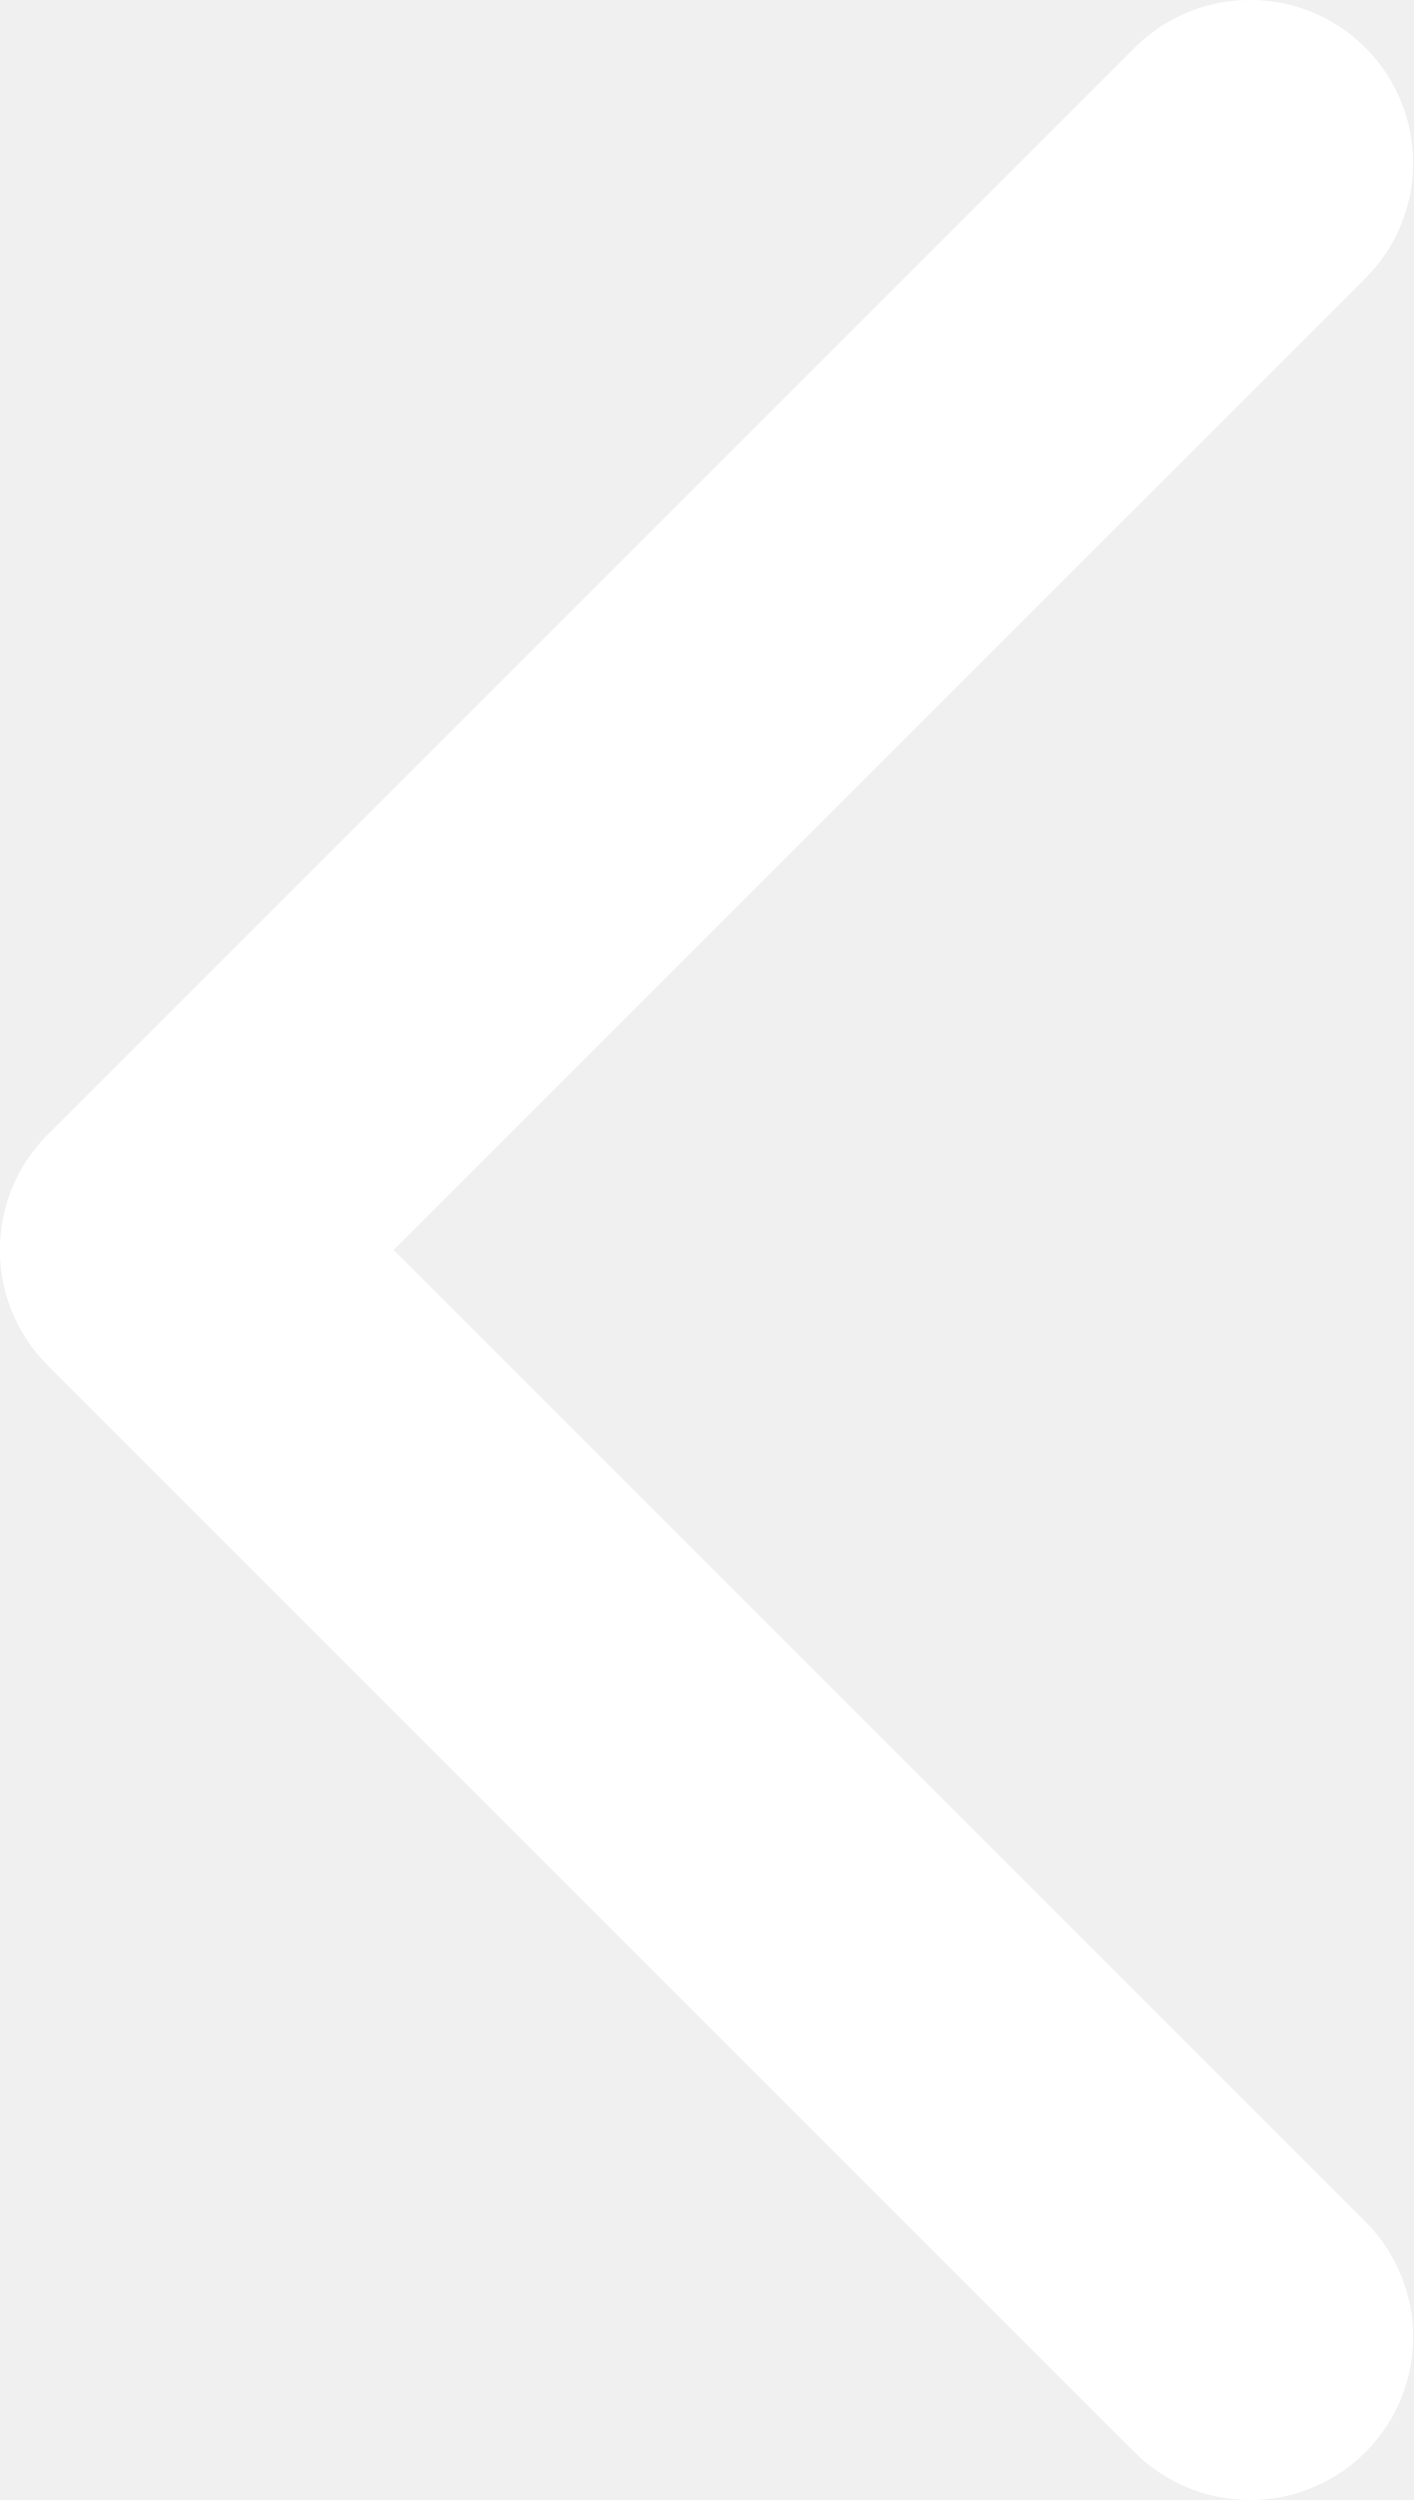
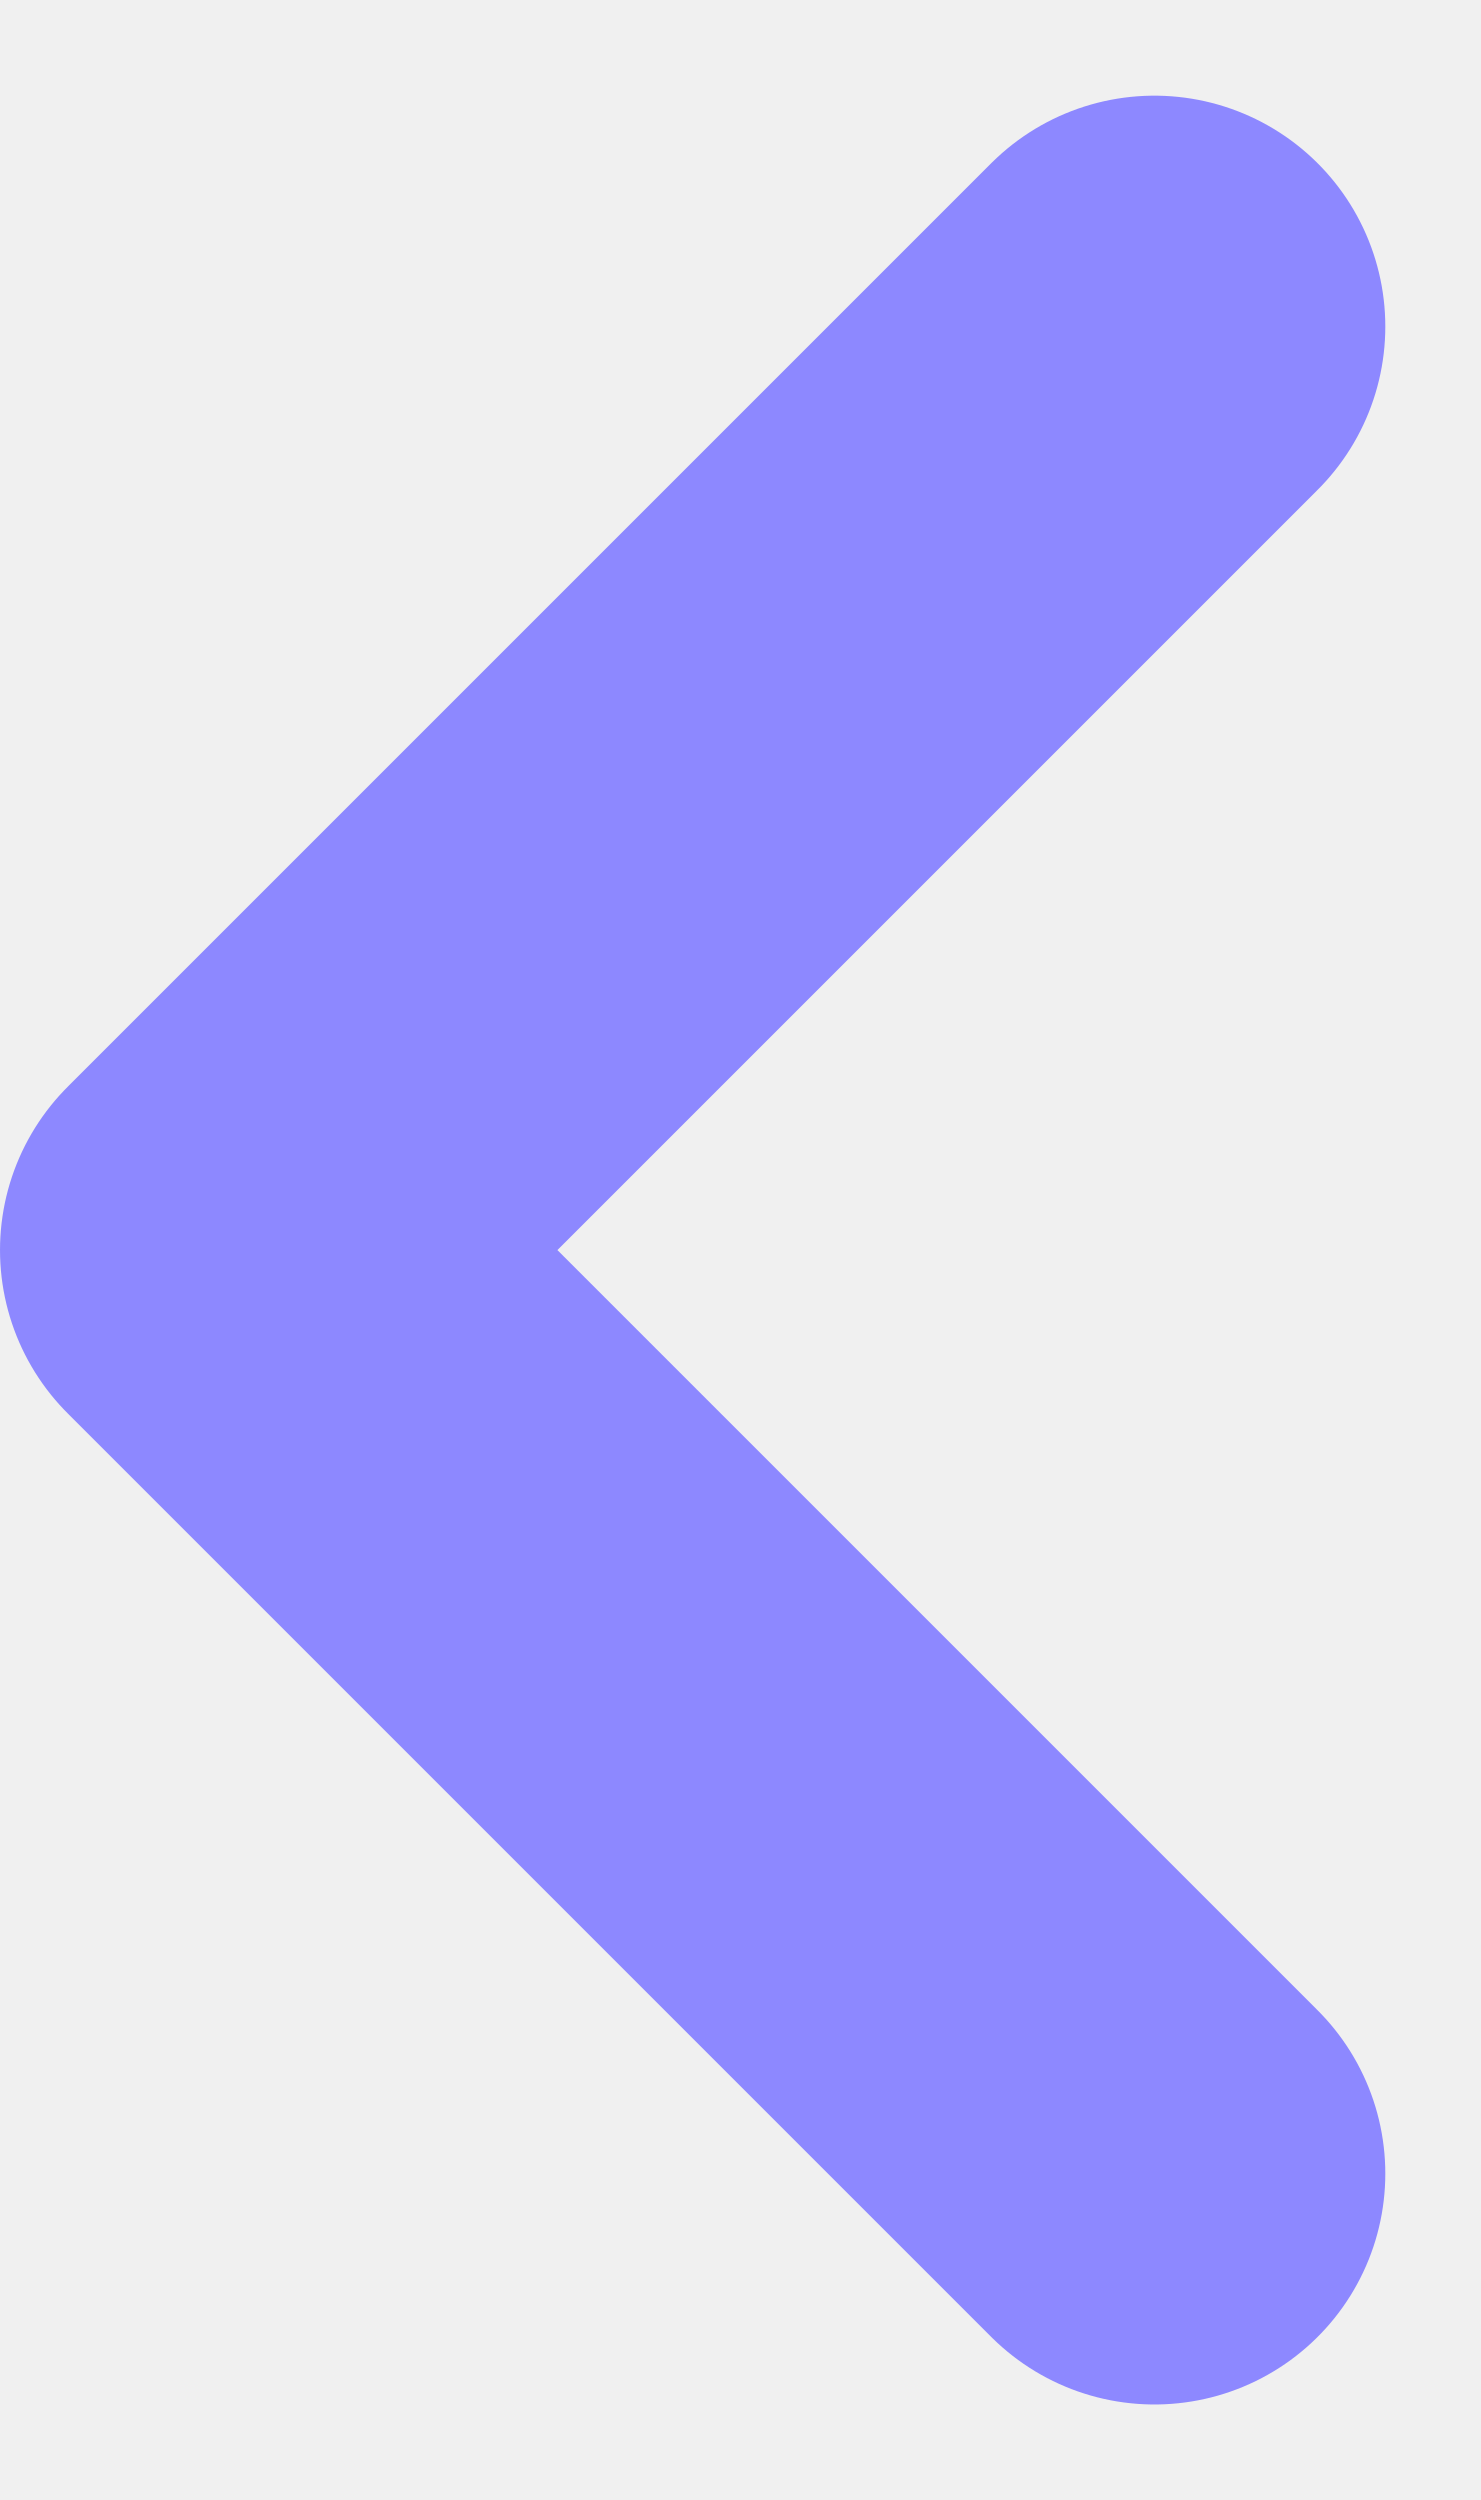
- <svg xmlns="http://www.w3.org/2000/svg" id="back" width="13" height="23" viewBox="0 0 13 23">
-   <defs>
-     <clipPath id="clip-path">
-       <rect id="Rectangle_677" data-name="Rectangle 677" width="13" height="23" fill="none" />
-     </clipPath>
-   </defs>
-   <g id="Groupe_282" data-name="Groupe 282" clip-path="url(#clip-path)">
-     <path id="Tracé_61" data-name="Tracé 61" d="M11.5,23a1.5,1.5,0,0,0,1.061-2.561L3.621,11.5l8.94-8.939A1.5,1.5,0,0,0,10.439.439l-10,10a1.5,1.5,0,0,0,0,2.122l10,10A1.5,1.5,0,0,0,11.5,23" transform="translate(0)" fill="#fff" />
-   </g>
+ <svg xmlns="http://www.w3.org/2000/svg" width="8.018" height="13.535" viewBox="0 0 8.018 13.535">
+   <path id="Tracé_24" data-name="Tracé 24" d="M4068.991-2866.465l-5,5,5,5" transform="translate(-4062.741 2868.233)" fill="none" stroke="#8d88ff" stroke-linecap="round" stroke-linejoin="round" stroke-width="2.5" />
</svg>
